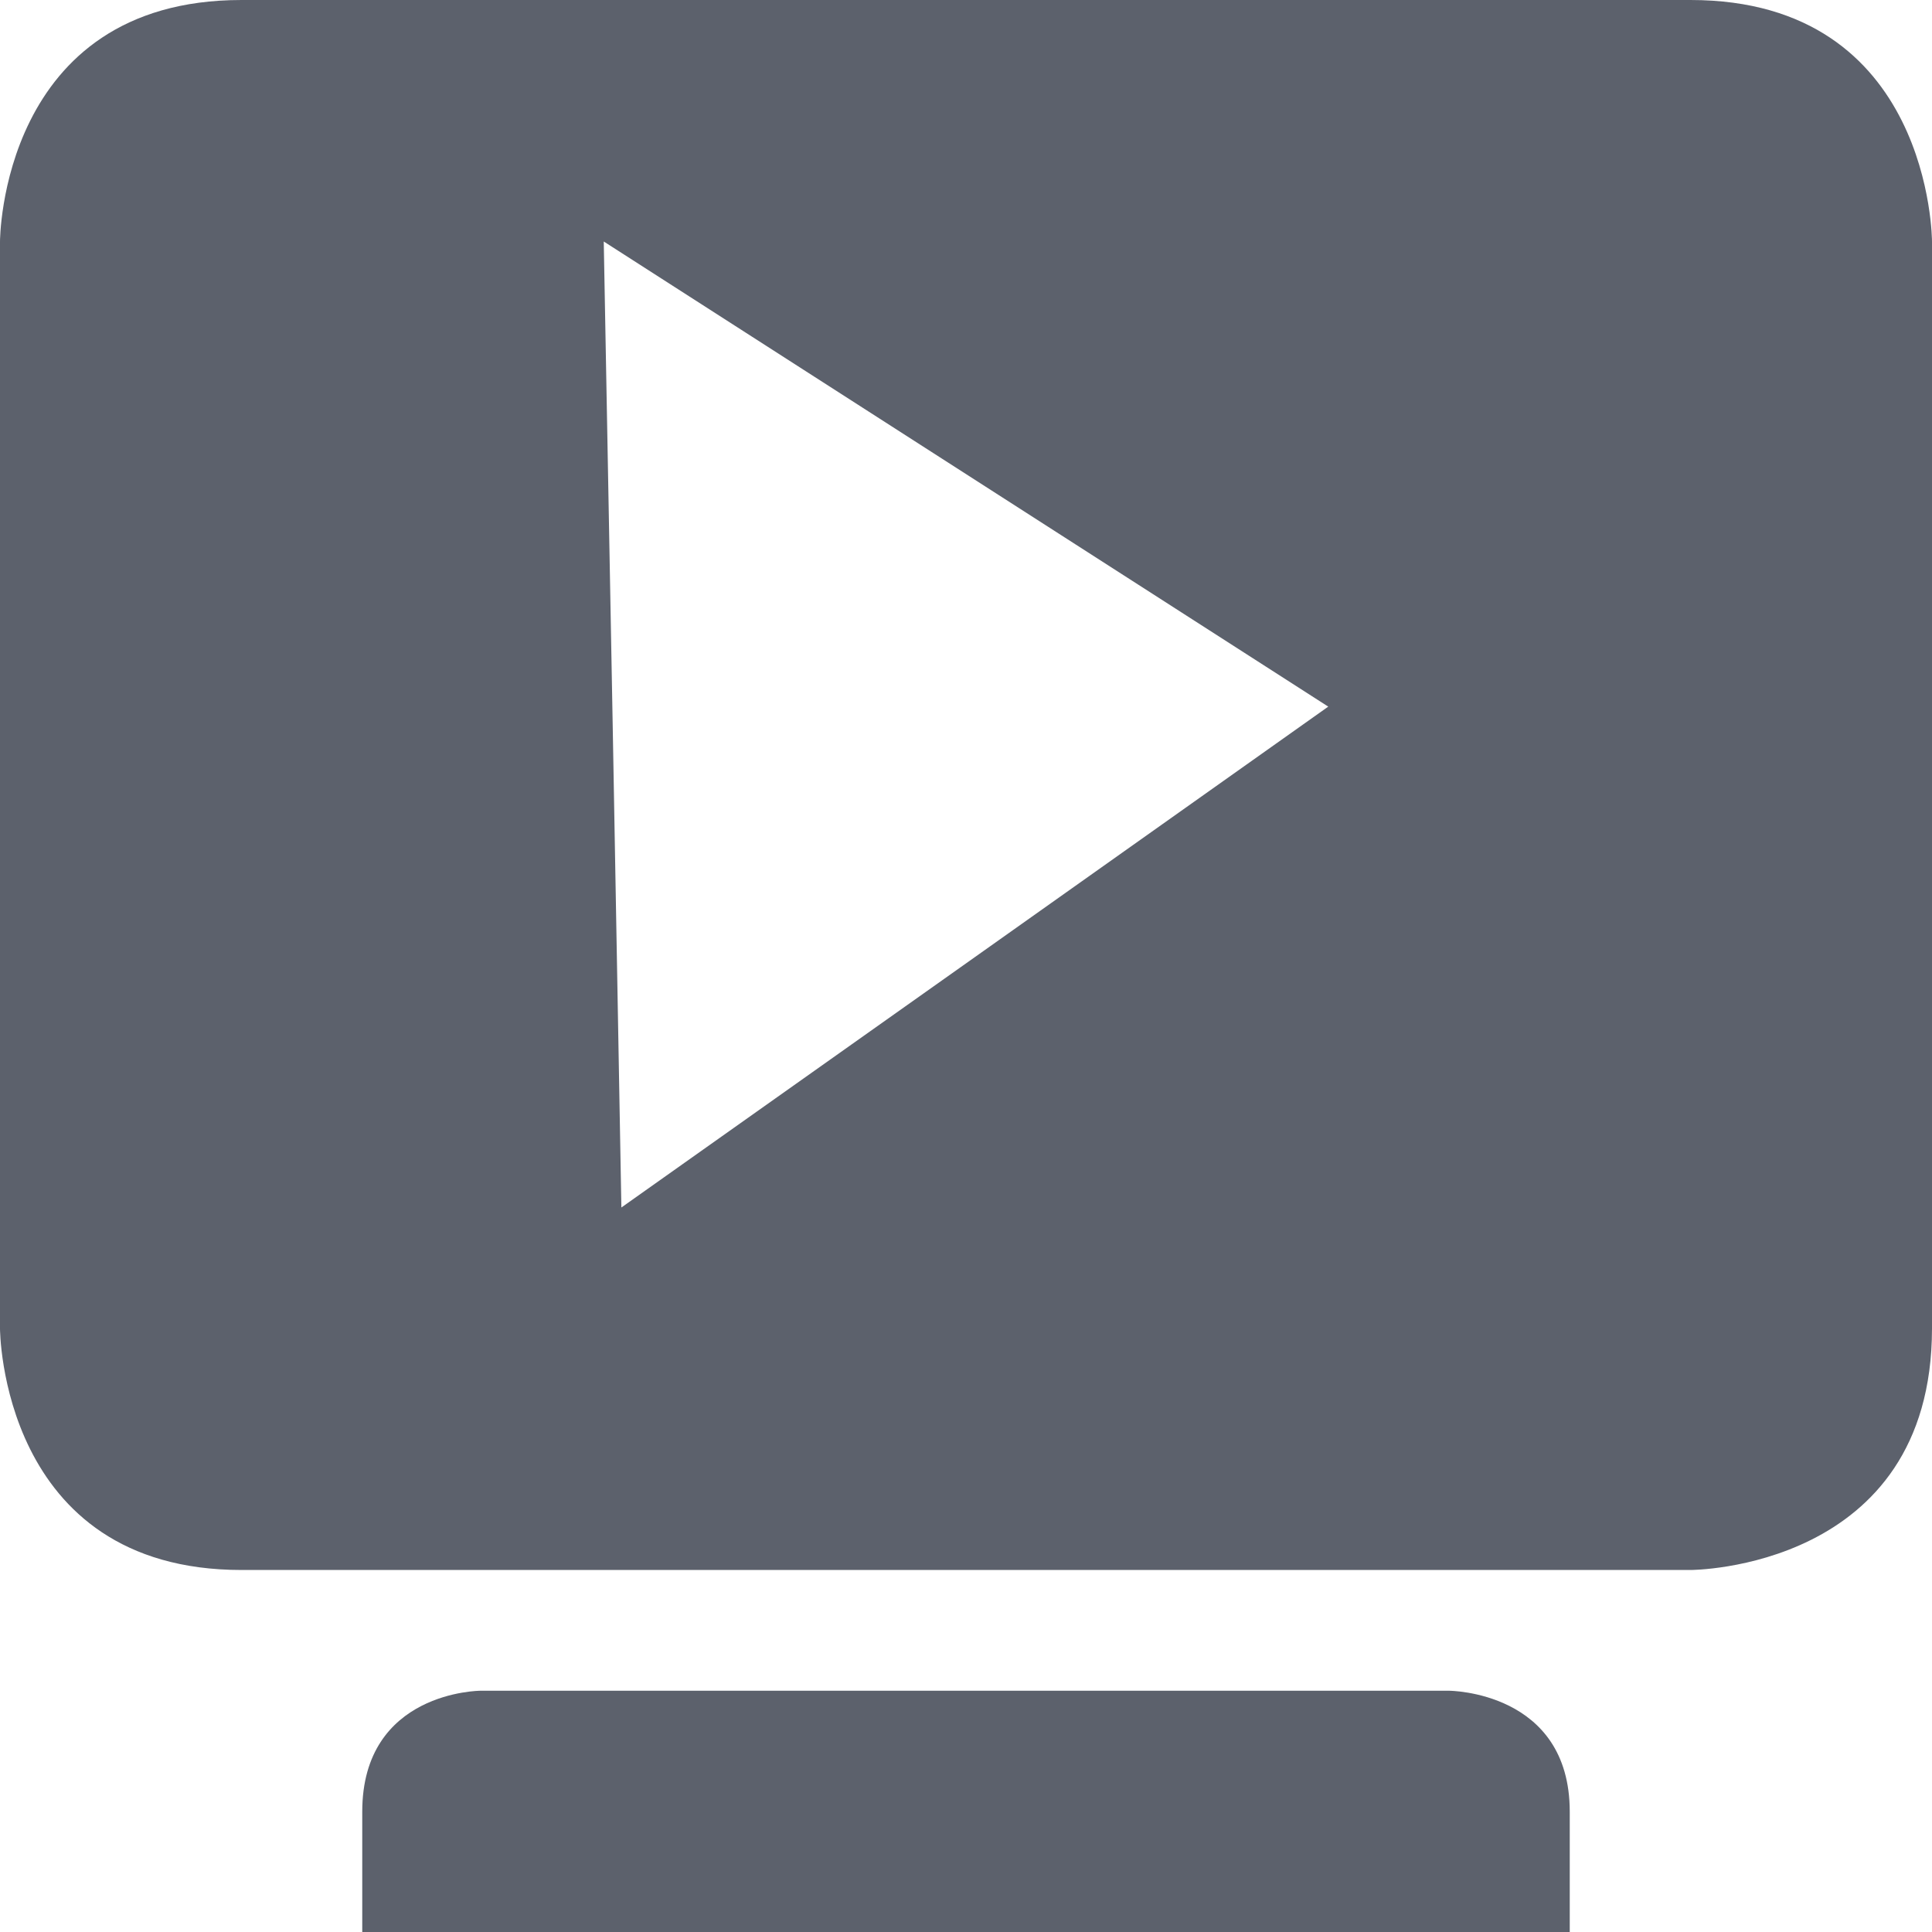
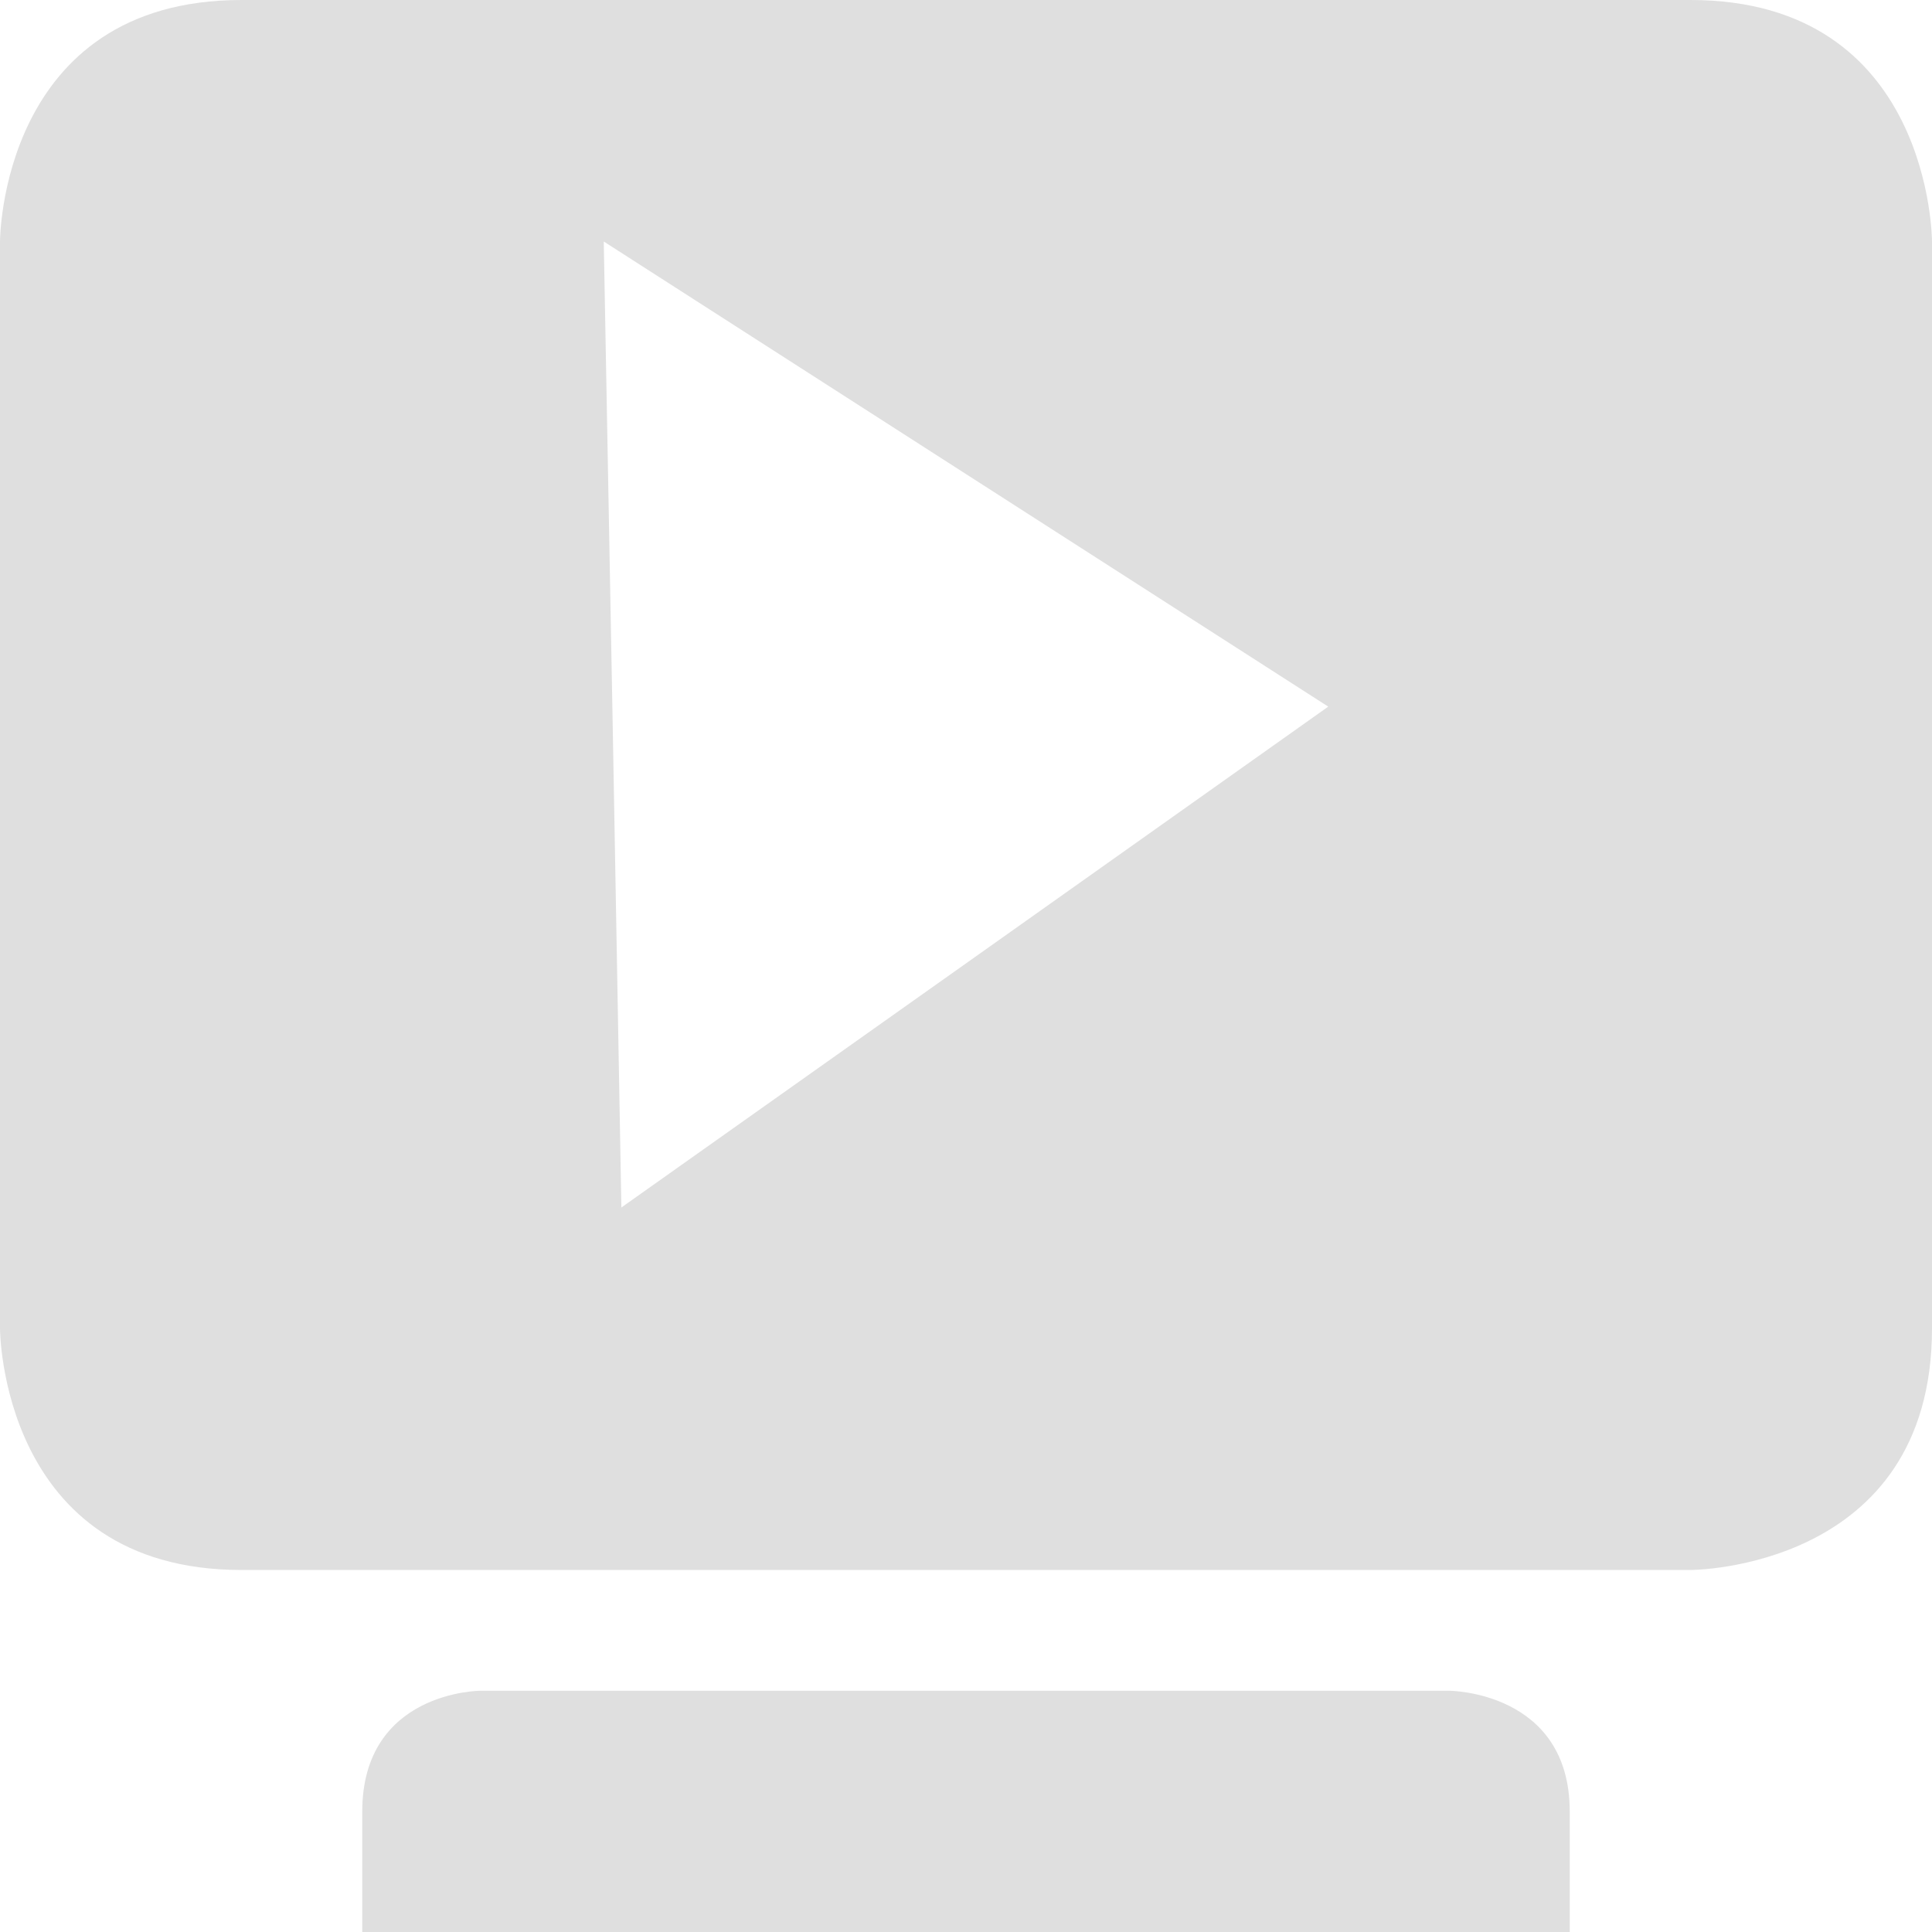
<svg xmlns="http://www.w3.org/2000/svg" width="16" height="16" viewBox="0 0 16 16">
  <defs>
    <style type="text/css" id="current-color-scheme">
-    .ColorScheme-Text { color:#5c616c; }
+    .ColorScheme-Text { color:#dfdfdf; }
  </style>
  </defs>
  <path style="fill:currentColor;opacity:1" class="ColorScheme-Text" d="M 2 0 C 0 0 0 2 0 2 L 0 11.002 C 0 11.002 0 13.002 2 13.002 L 14 13.002 C 14 13.002 15.999 13.002 16 11.002 L 16 2 C 16 2 16 0 14 0 L 2 0 z M 5 2 L 8 3.926 L 11 5.852 L 8.074 7.926 L 5.146 10 L 5.074 6 L 5 2 z M 3.979 14.002 C 3.979 14.002 3 14.004 3 15.004 L 3 16 L 13 16 L 13 15.004 C 13 14.004 12 14.002 12 14.002 L 3.979 14.002 z" />
</svg>
